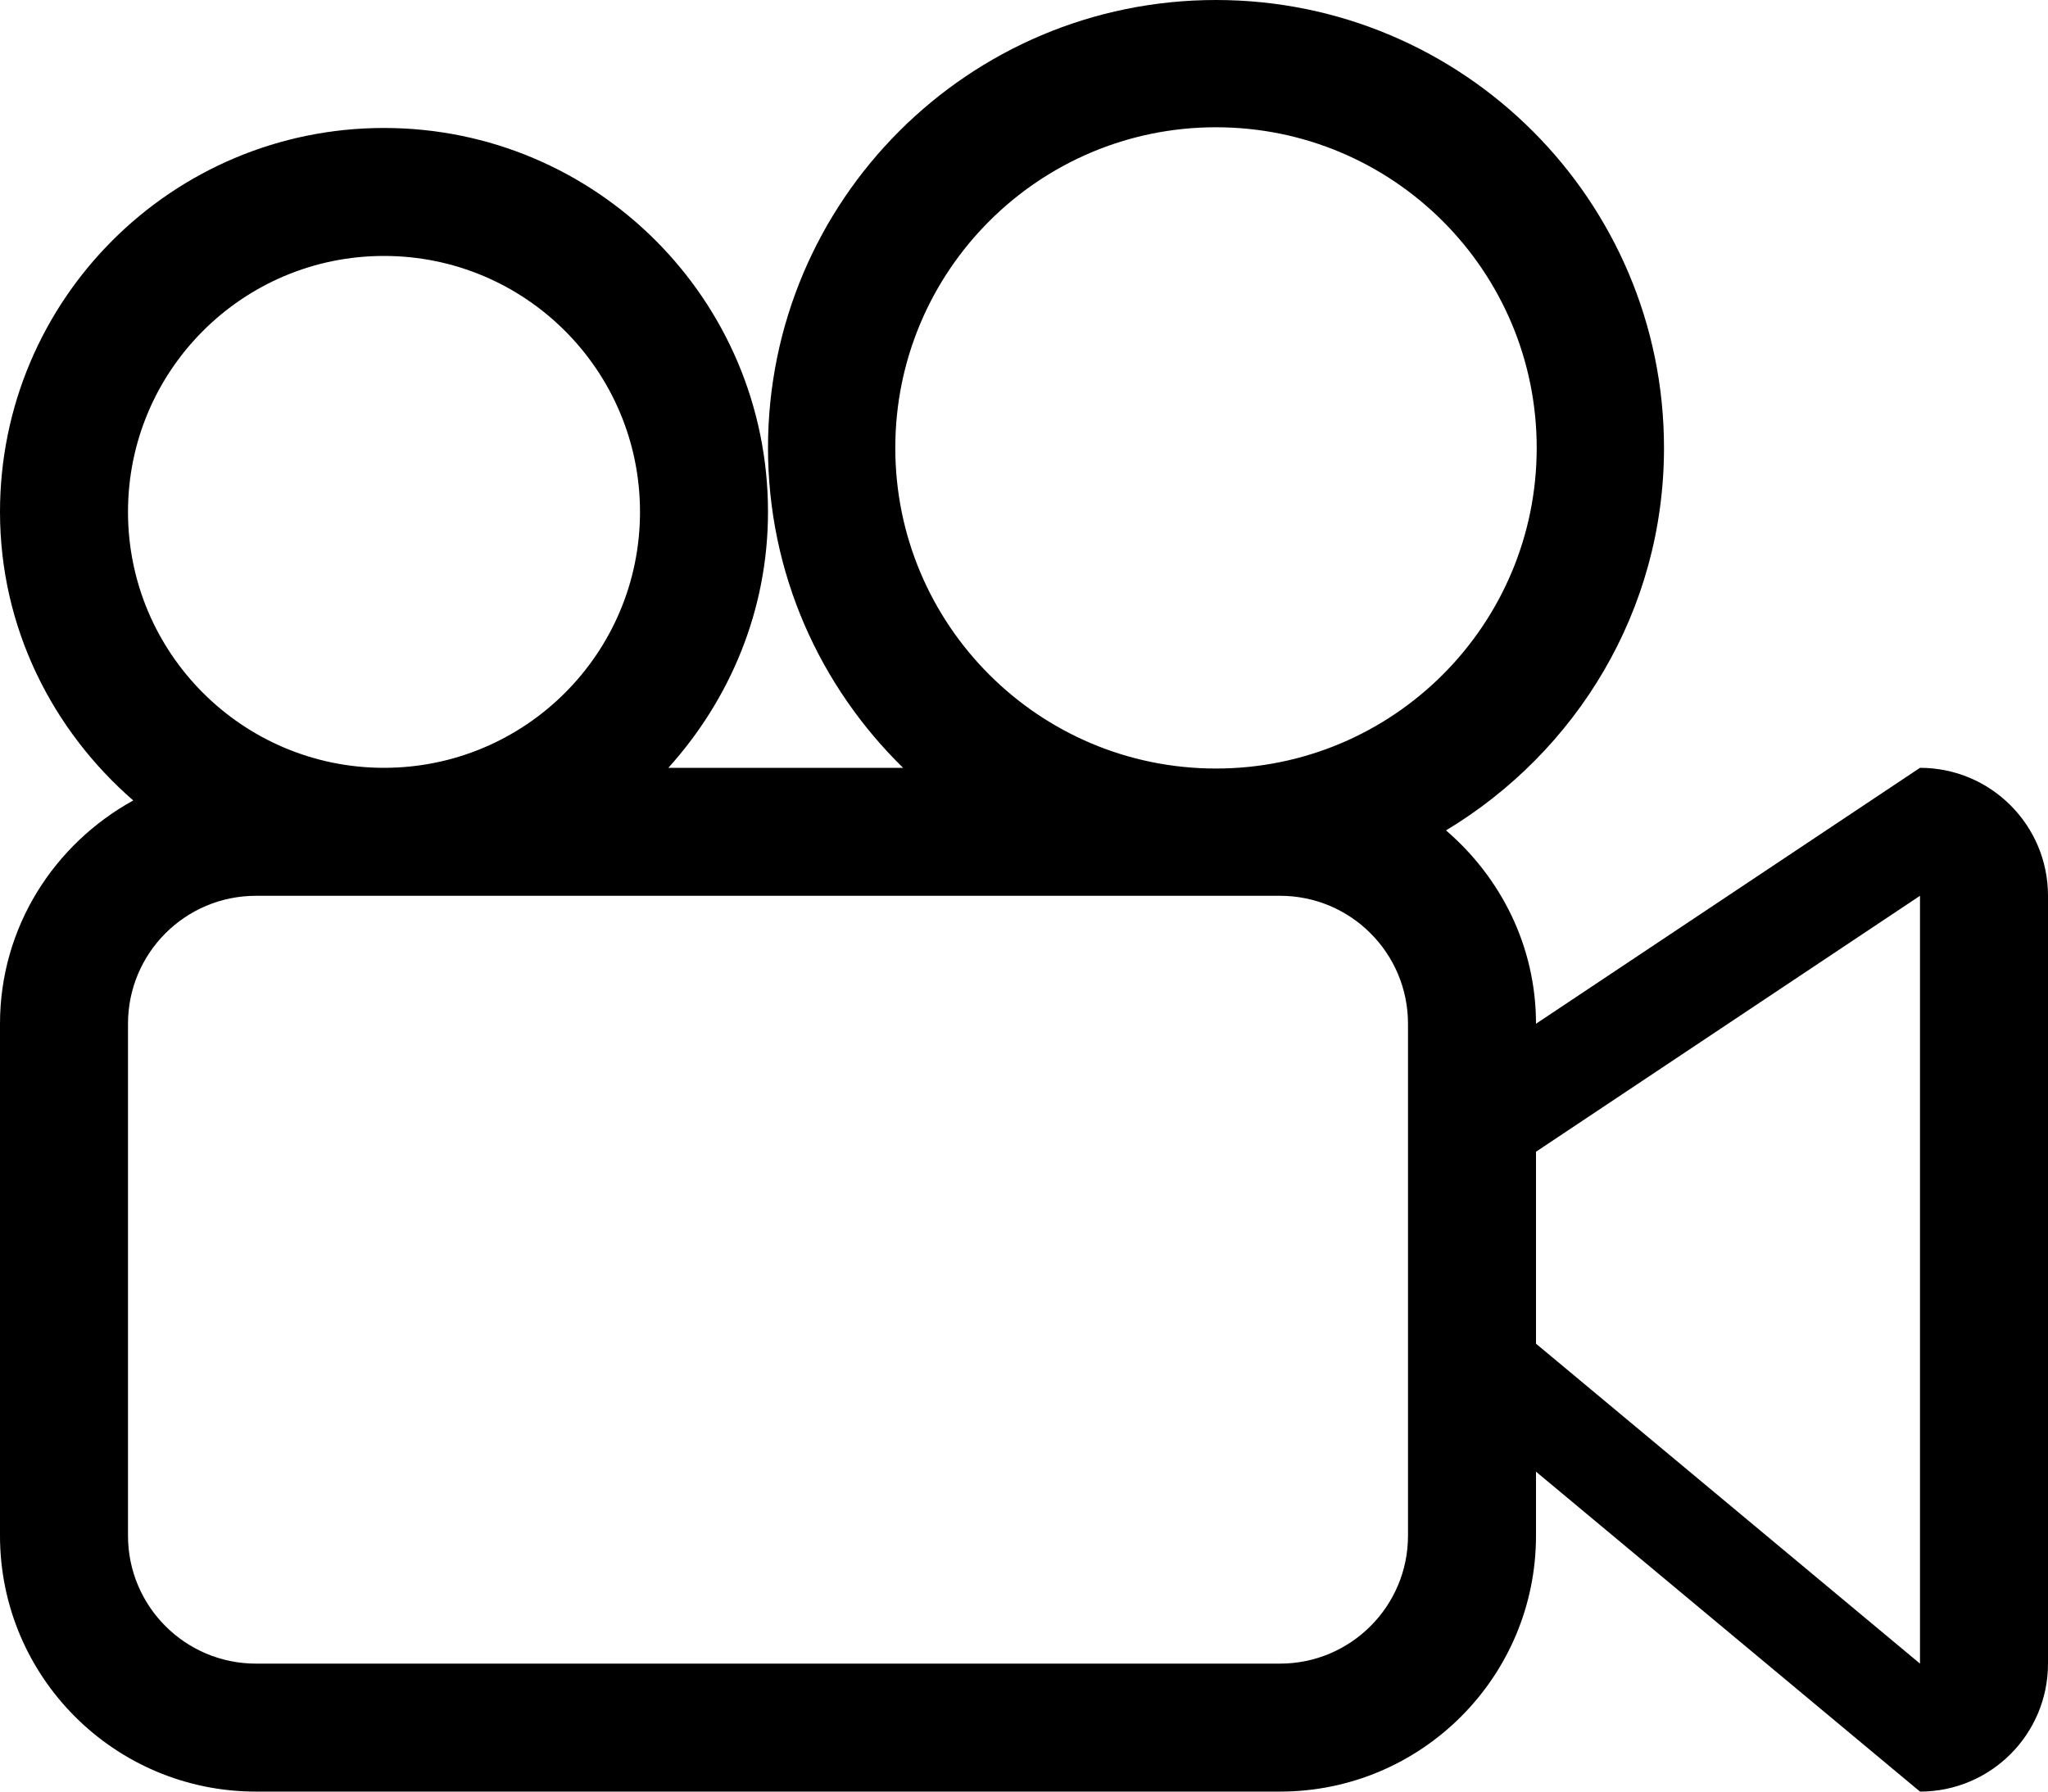
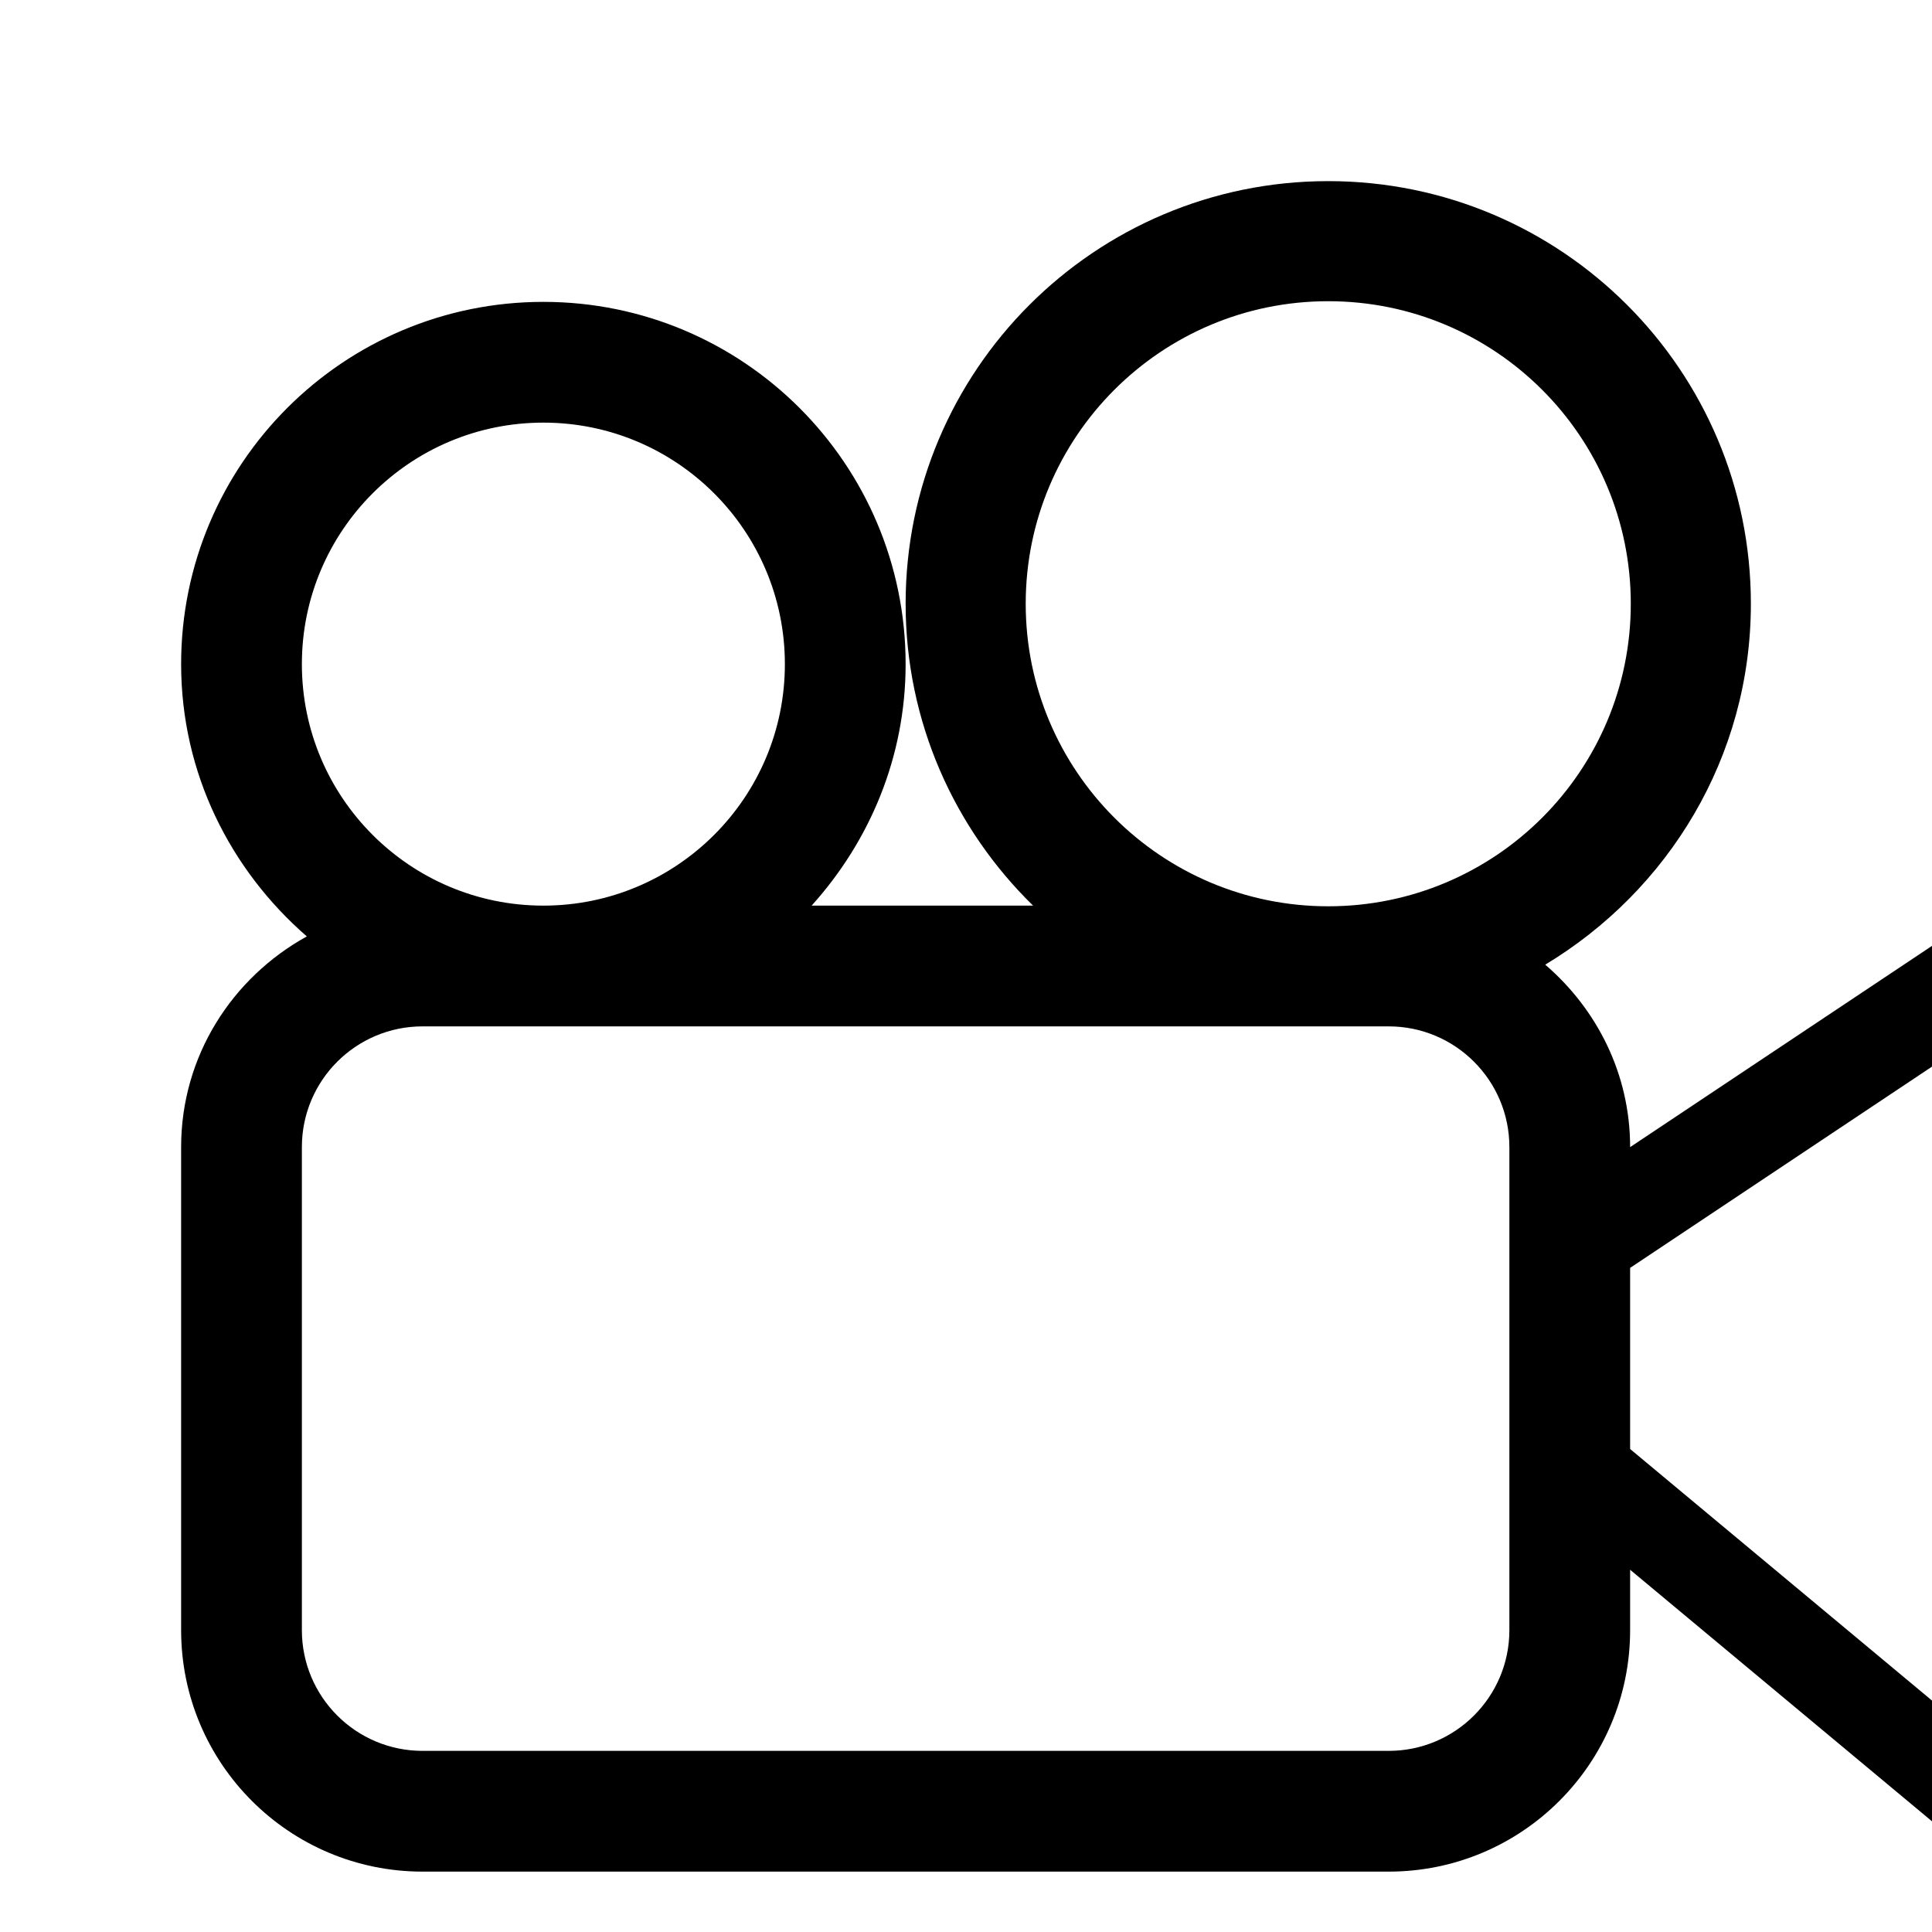
- <svg xmlns="http://www.w3.org/2000/svg" version="1.1" id="Capa_1" x="0px" y="0px" viewBox="0 0 32 28" style="enable-background:new 0 0 32 28;" xml:space="preserve">
+ <svg xmlns="http://www.w3.org/2000/svg" version="1.1" id="Capa_1" viewBox="-3 -3 32 32" xml:space="preserve">
  <g id="_x33__13_">
    <g>
-       <path style="fill-rule:evenodd;clip-rule:evenodd;" d="M30,12l-6,4c0-1.214-0.552-2.288-1.406-3.022C24.627,11.753,26,9.546,26,7    c0-3.866-3.134-7-7-7s-7,3.134-7,7c0,1.961,0.811,3.729,2.111,5h-3.668C11.401,10.937,12,9.544,12,8c0-3.314-2.686-6-6-6    C2.686,2,0,4.686,0,8c0,1.808,0.817,3.41,2.082,4.51C0.847,13.191,0,14.49,0,16v8c0,2.209,1.791,4,4,4h16c2.209,0,4-1.791,4-4v-1    l6,5c1.105,0,2-0.895,2-2V14C32,12.895,31.105,12,30,12z M2,8c0-2.209,1.791-4,4-4c2.209,0,4,1.791,4,4c0,2.209-1.791,4-4,4    C3.791,12,2,10.209,2,8z M22,24c0,1.104-0.895,2-2,2H4c-1.105,0-2-0.895-2-2v-8c0-1.105,0.895-2,2-2h16c1.105,0,2,0.895,2,2V24z     M19,12.011c-2.768,0-5.011-2.244-5.011-5.011c0-2.768,2.244-5.011,5.011-5.011S24.011,4.232,24.011,7    C24.011,9.768,21.768,12.011,19,12.011z M30,26l-6-5v-3l6-4V26z" />
+       <path d="M30,12l-6,4c0-1.214-0.552-2.288-1.406-3.022C24.627,11.753,26,9.546,26,7    c0-3.866-3.134-7-7-7s-7,3.134-7,7c0,1.961,0.811,3.729,2.111,5h-3.668C11.401,10.937,12,9.544,12,8c0-3.314-2.686-6-6-6    C2.686,2,0,4.686,0,8c0,1.808,0.817,3.41,2.082,4.51C0.847,13.191,0,14.49,0,16v8c0,2.209,1.791,4,4,4h16c2.209,0,4-1.791,4-4v-1    l6,5c1.105,0,2-0.895,2-2V14C32,12.895,31.105,12,30,12z M2,8c0-2.209,1.791-4,4-4c2.209,0,4,1.791,4,4c0,2.209-1.791,4-4,4    C3.791,12,2,10.209,2,8z M22,24c0,1.104-0.895,2-2,2H4c-1.105,0-2-0.895-2-2v-8c0-1.105,0.895-2,2-2h16c1.105,0,2,0.895,2,2V24z     M19,12.011c-2.768,0-5.011-2.244-5.011-5.011c0-2.768,2.244-5.011,5.011-5.011S24.011,4.232,24.011,7    C24.011,9.768,21.768,12.011,19,12.011z M30,26l-6-5v-3l6-4V26z" />
    </g>
  </g>
-   <g>
- </g>
-   <g>
- </g>
-   <g>
- </g>
-   <g>
- </g>
-   <g>
- </g>
-   <g>
- </g>
-   <g>
- </g>
-   <g>
- </g>
-   <g>
- </g>
-   <g>
- </g>
-   <g>
- </g>
-   <g>
- </g>
-   <g>
- </g>
-   <g>
- </g>
-   <g>
- </g>
</svg>
